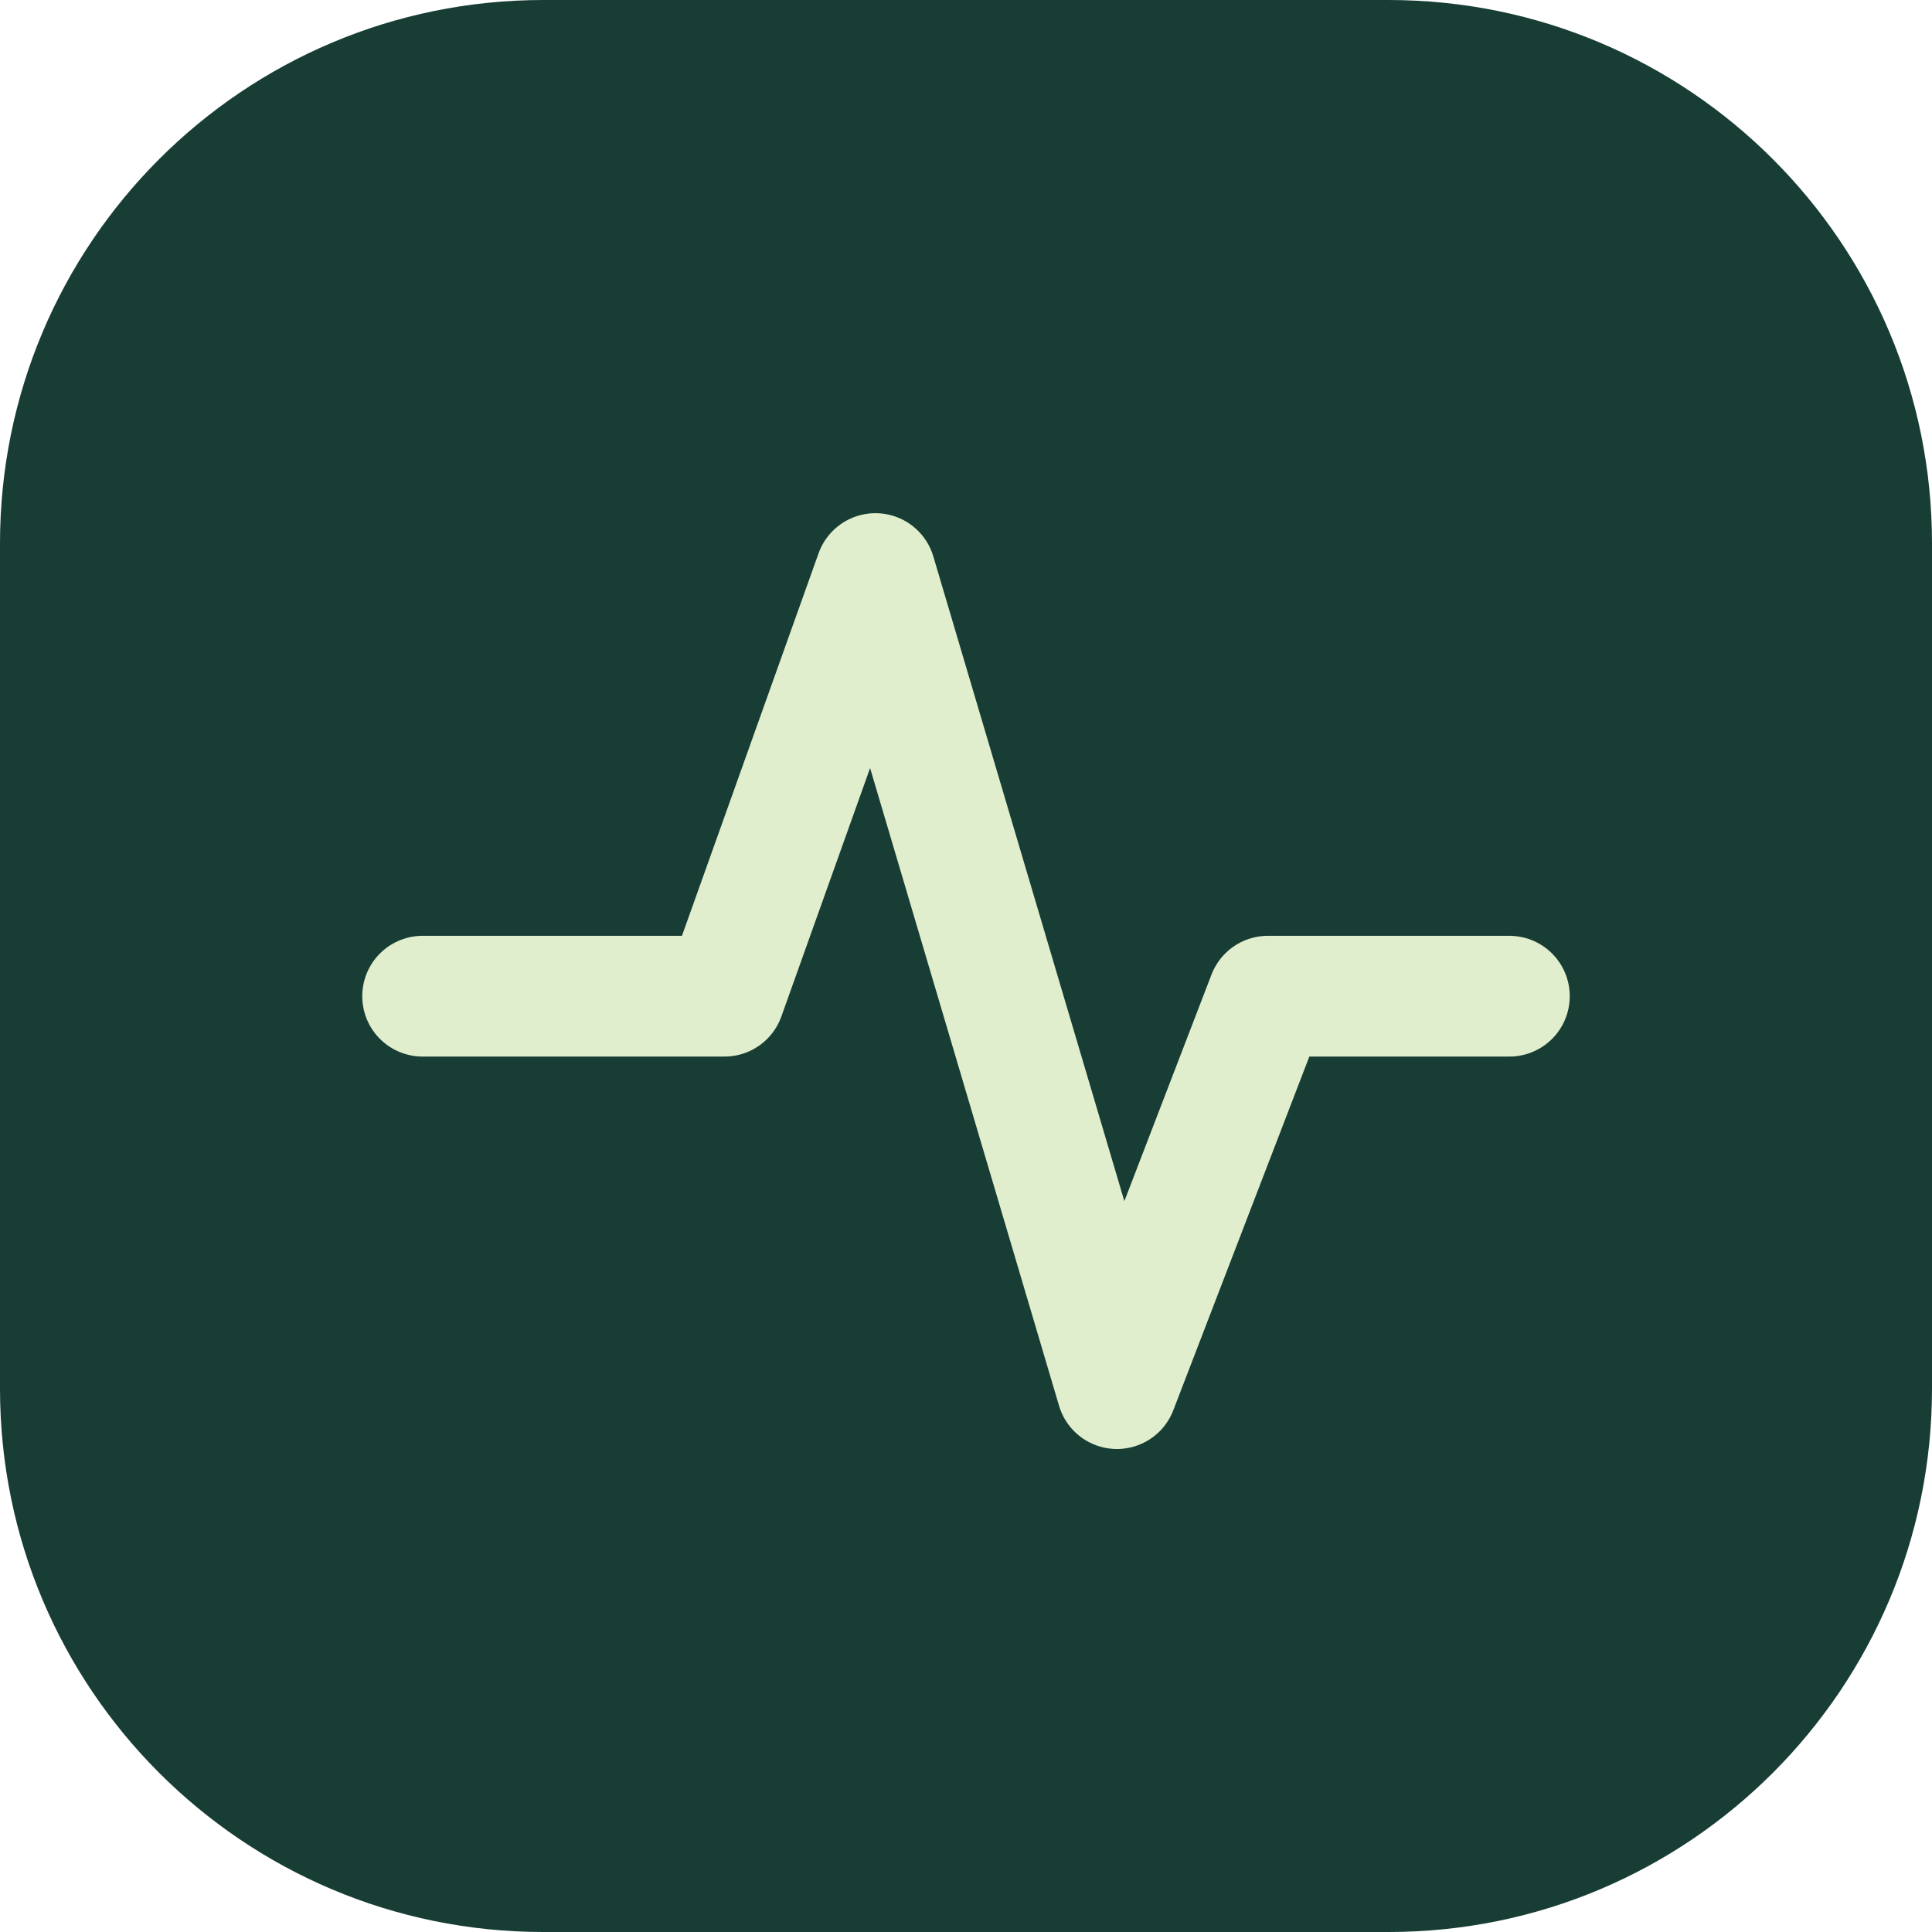
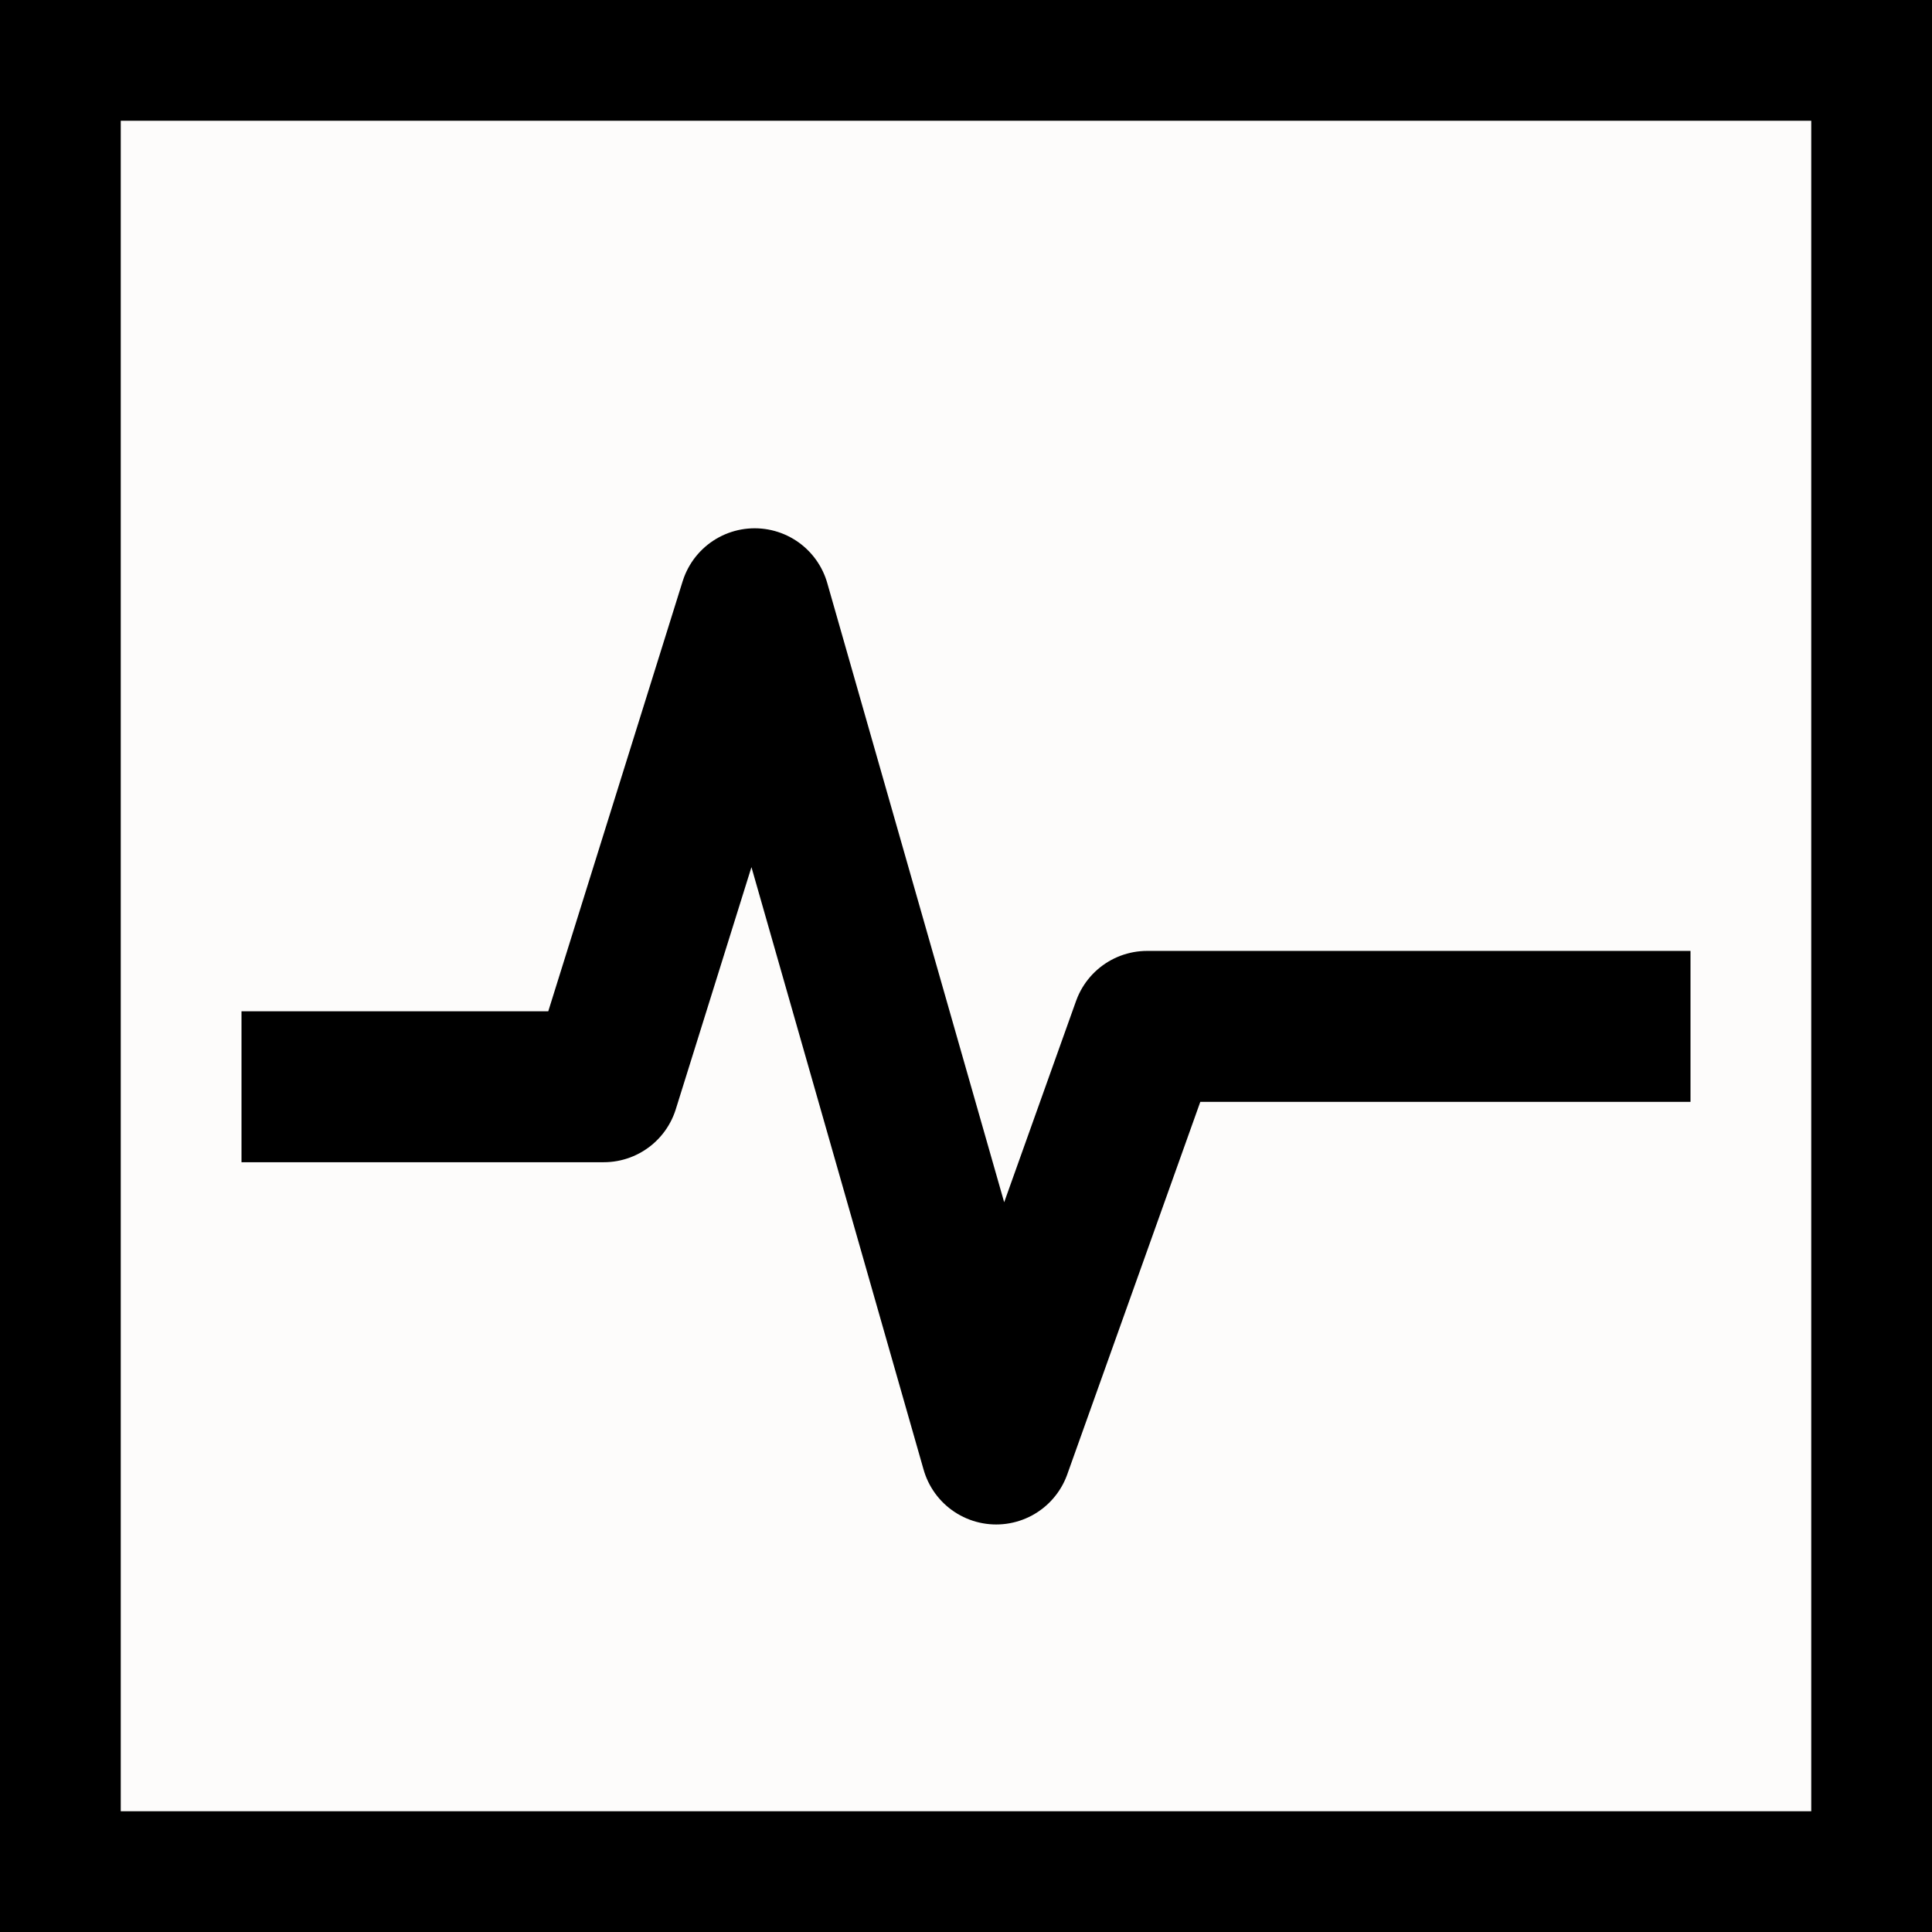
<svg xmlns="http://www.w3.org/2000/svg" viewBox="0 0 64 64">
-   <rect width="64" height="64" rx="18" fill="#173d34" />
-   <path d="M14 33h10l5-14 8 27 5-13h8" fill="none" stroke="#e0eece" stroke-width="4" stroke-linecap="round" stroke-linejoin="round" />
+   <rect x="2" y="2" width="60" height="60" fill="#fdfcfb" stroke="#000" stroke-width="4" />
+   <path d="M8 36h12l5-16 8 28 5-14h18" fill="none" stroke="#000" stroke-width="5" stroke-linejoin="round" />
</svg>
